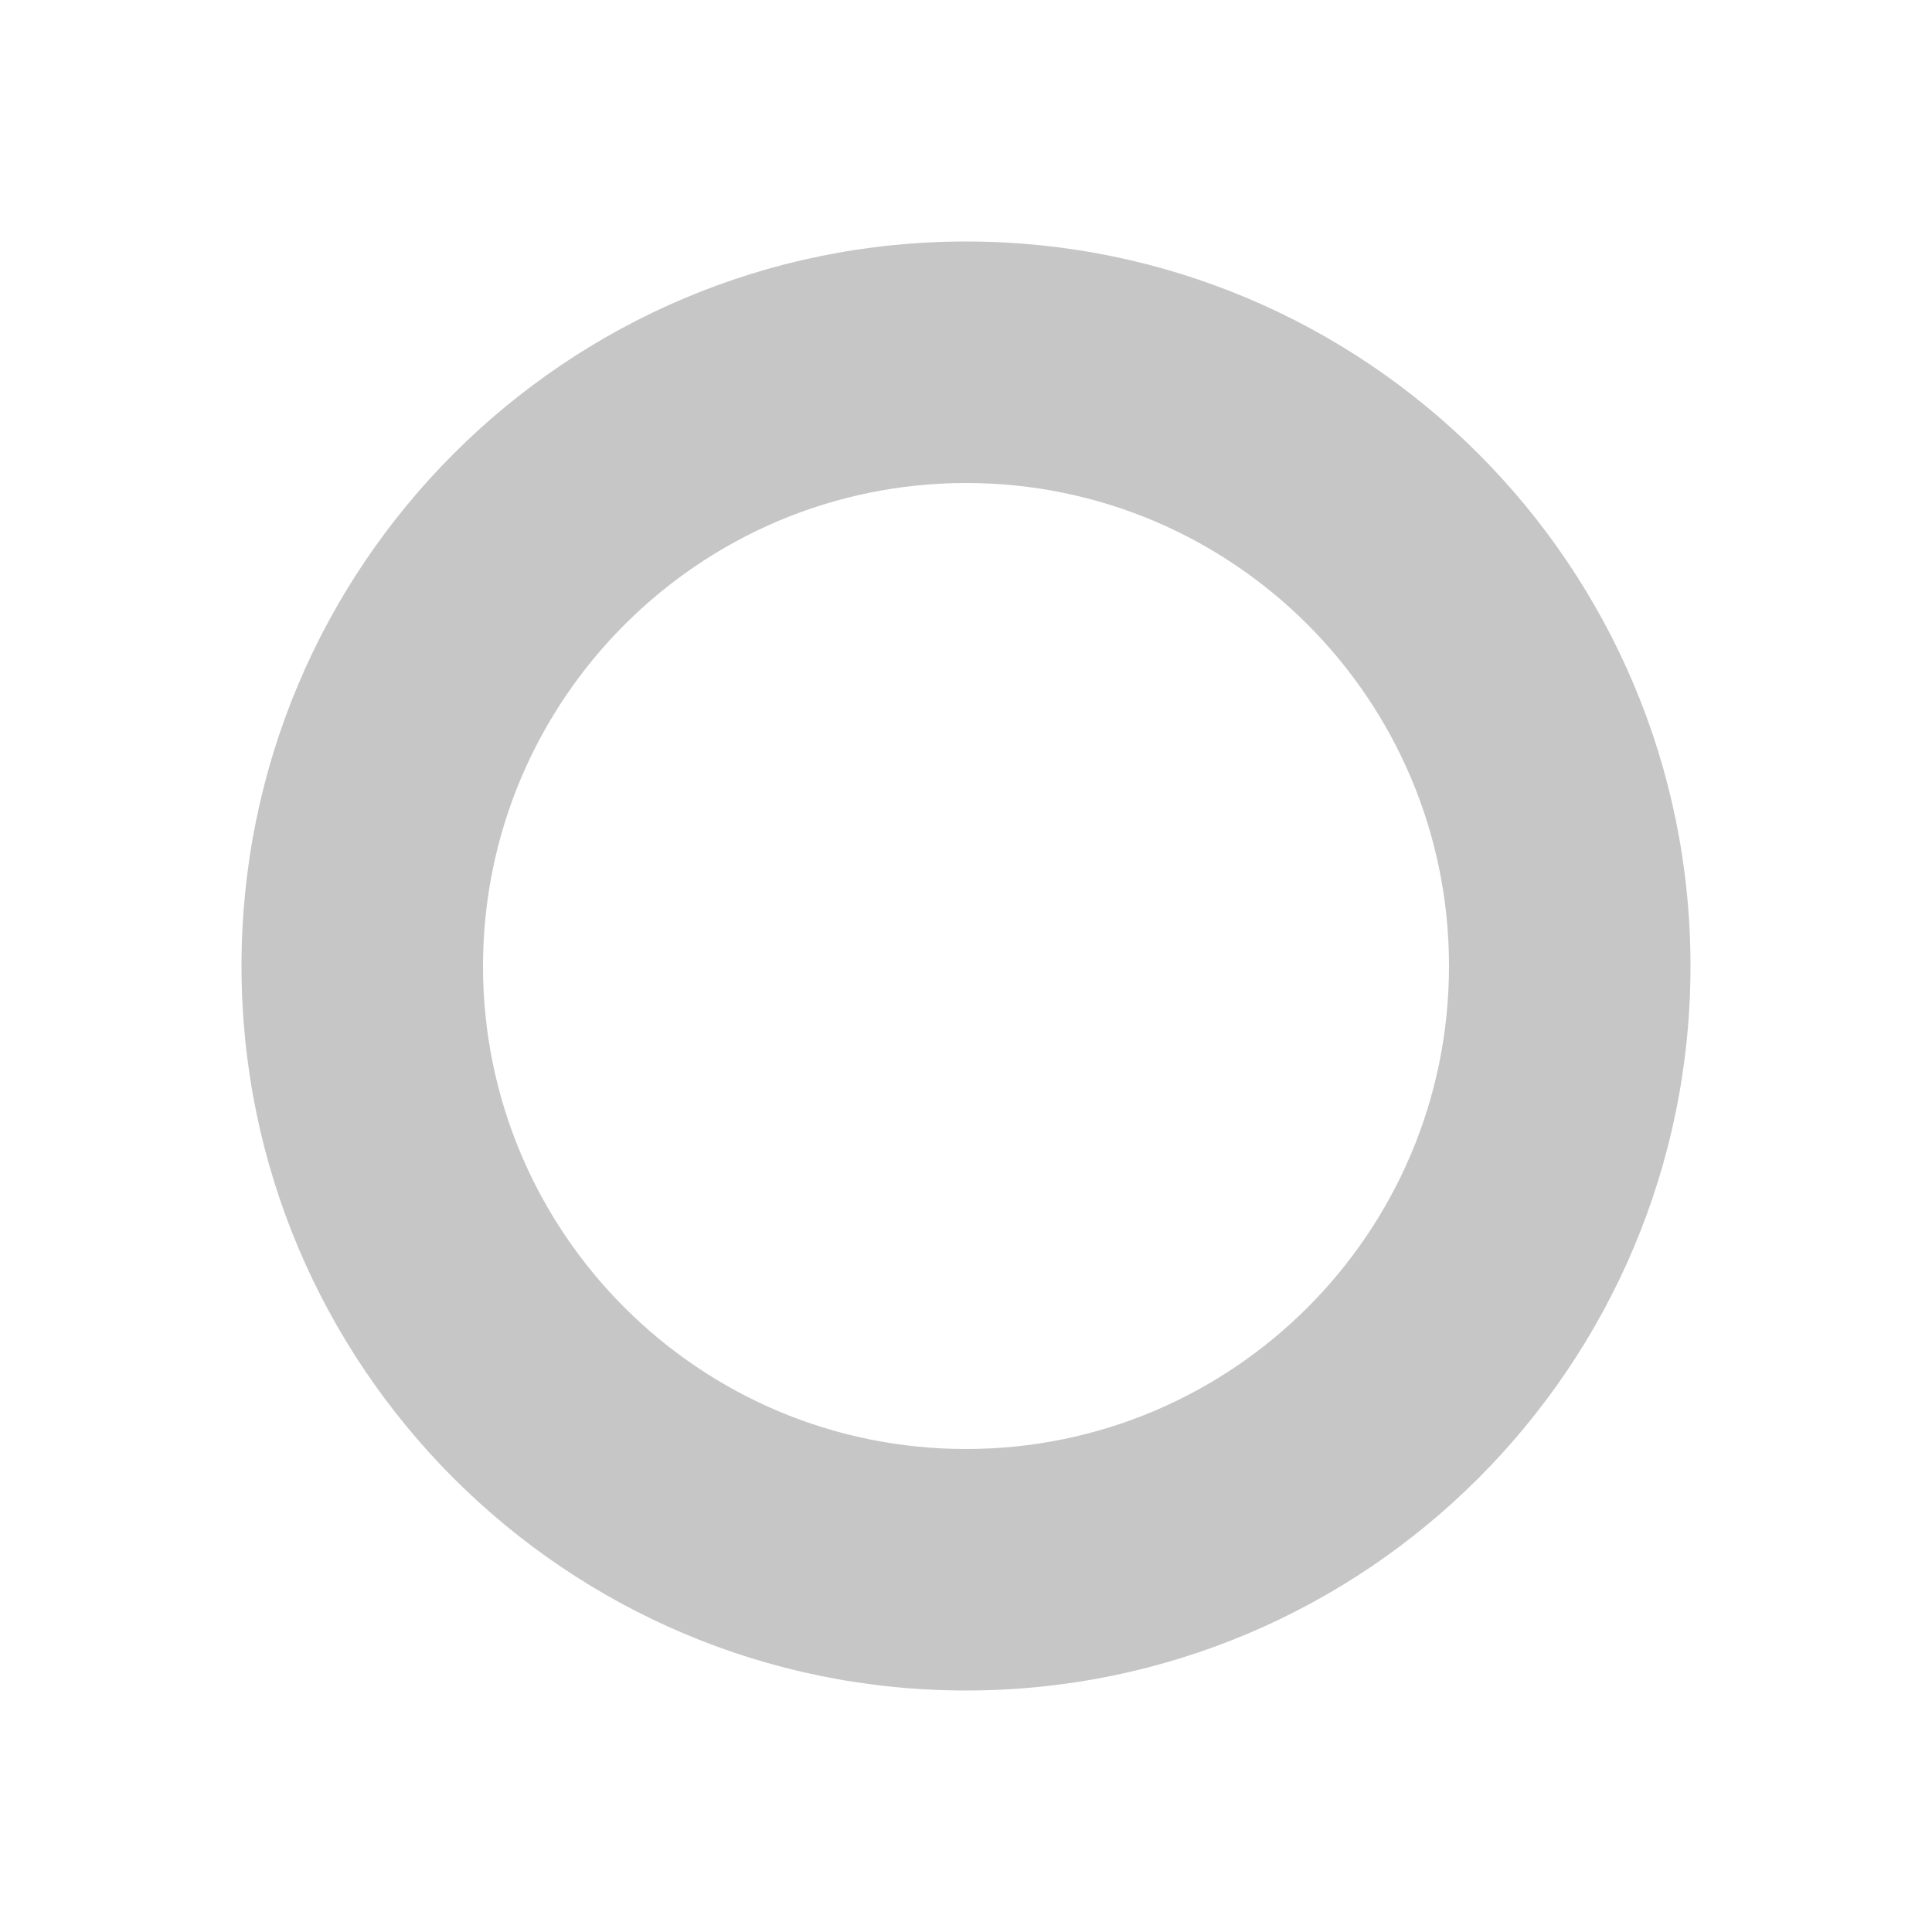
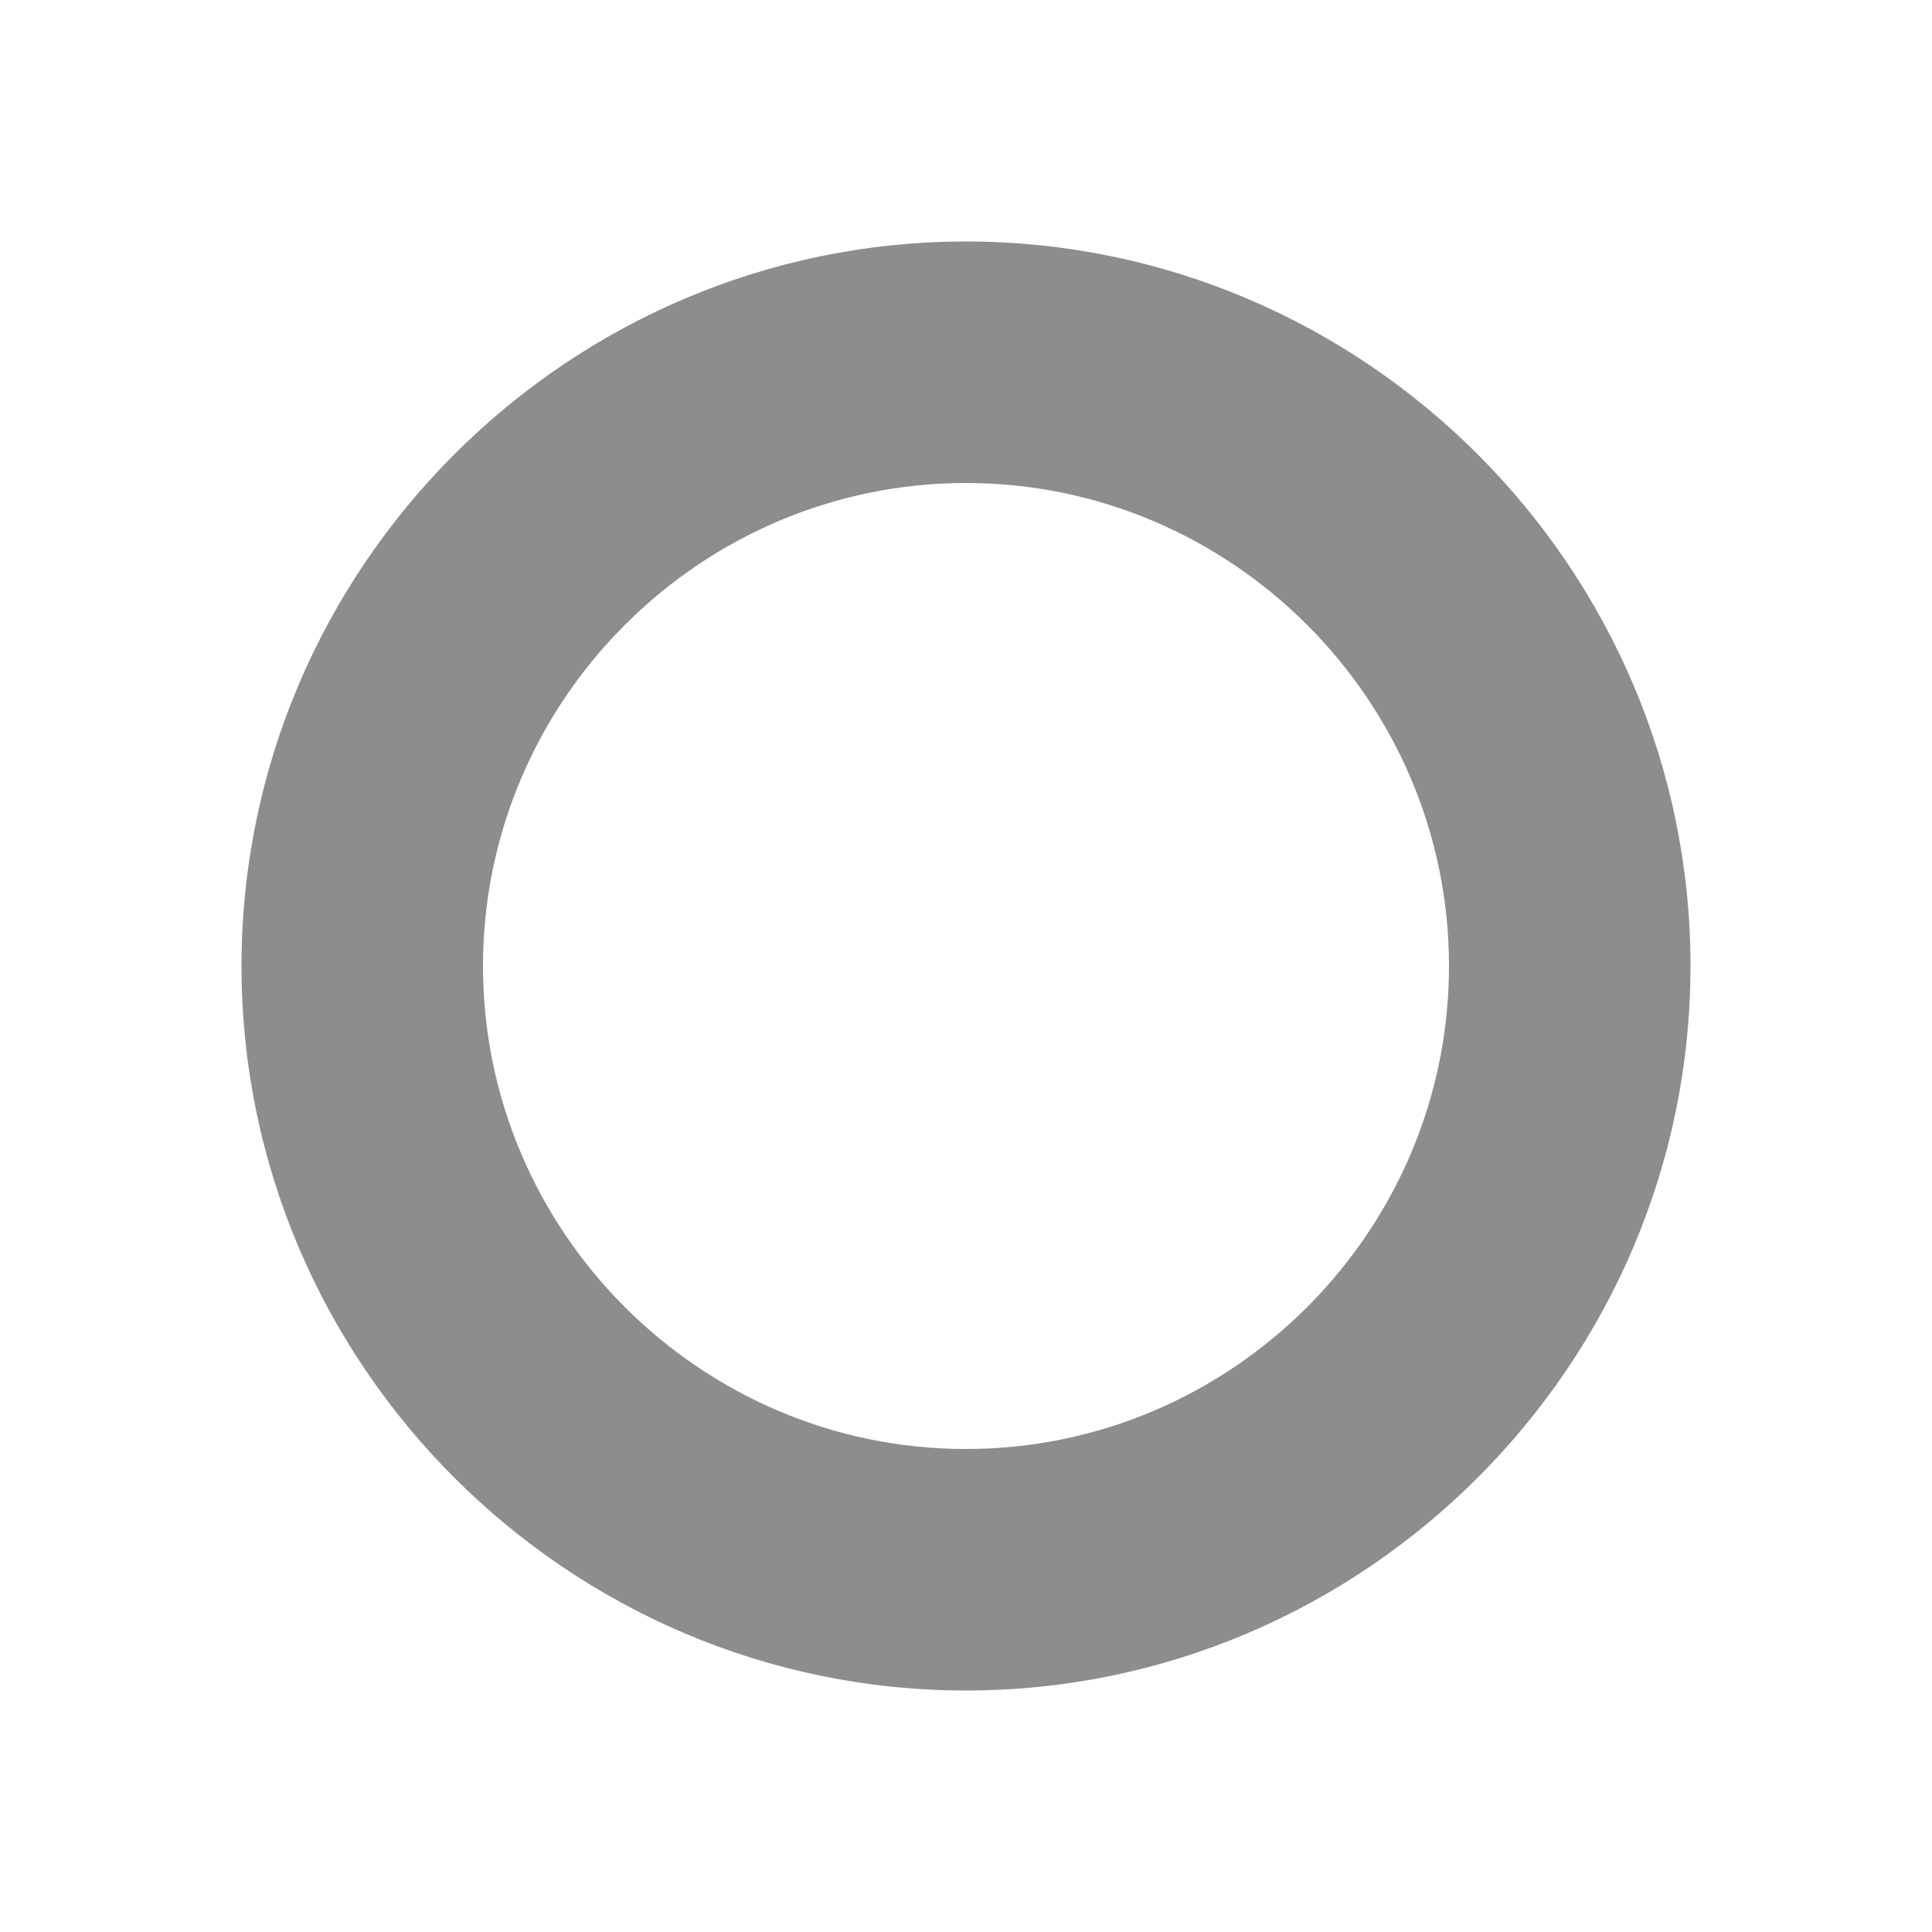
- <svg xmlns="http://www.w3.org/2000/svg" width="16px" height="16px" viewBox="0 0 16 16" version="1.1">
-   <g id="Structure" stroke="none" stroke-width="1" fill="none" fill-rule="evenodd">
-     <g id="glyph--circle-stroke">
-       <path d="M8,4 C10.209,4 12,5.791 12,8 C12,10.209 10.209,12 8,12 C5.791,12 4,10.209 4,8 C4.002,5.792 5.792,4.002 8,4 M8,2 C4.686,2 2,4.686 2,8 C2,11.314 4.686,14 8,14 C11.314,14 14,11.314 14,8 C14,4.686 11.314,2 8,2 Z" id="Shape" fill="#C6C6C6" fill-rule="nonzero" />
-       <rect id="_Transparent_Rectangle_" x="0" y="0" width="16" height="16" />
-     </g>
-   </g>
+ <svg xmlns="http://www.w3.org/2000/svg" version="1.1" id="icon" x="0px" y="0px" viewBox="0 0 16 16" style="enable-background:new 0 0 16 16;" xml:space="preserve">
+   <style type="text/css">
+ 	.st0{fill:#8D8D8D;}
+ 	.st1{fill:none;}
+ </style>
+   <path class="st0" d="M8,4c2.2,0,4,1.8,4,4s-1.8,4-4,4s-4-1.8-4-4C4,5.8,5.8,4,8,4 M8,2C4.7,2,2,4.7,2,8s2.7,6,6,6s6-2.7,6-6  S11.3,2,8,2z" />
+   <rect id="_Transparent_Rectangle_" class="st1" width="16" height="16" />
</svg>
